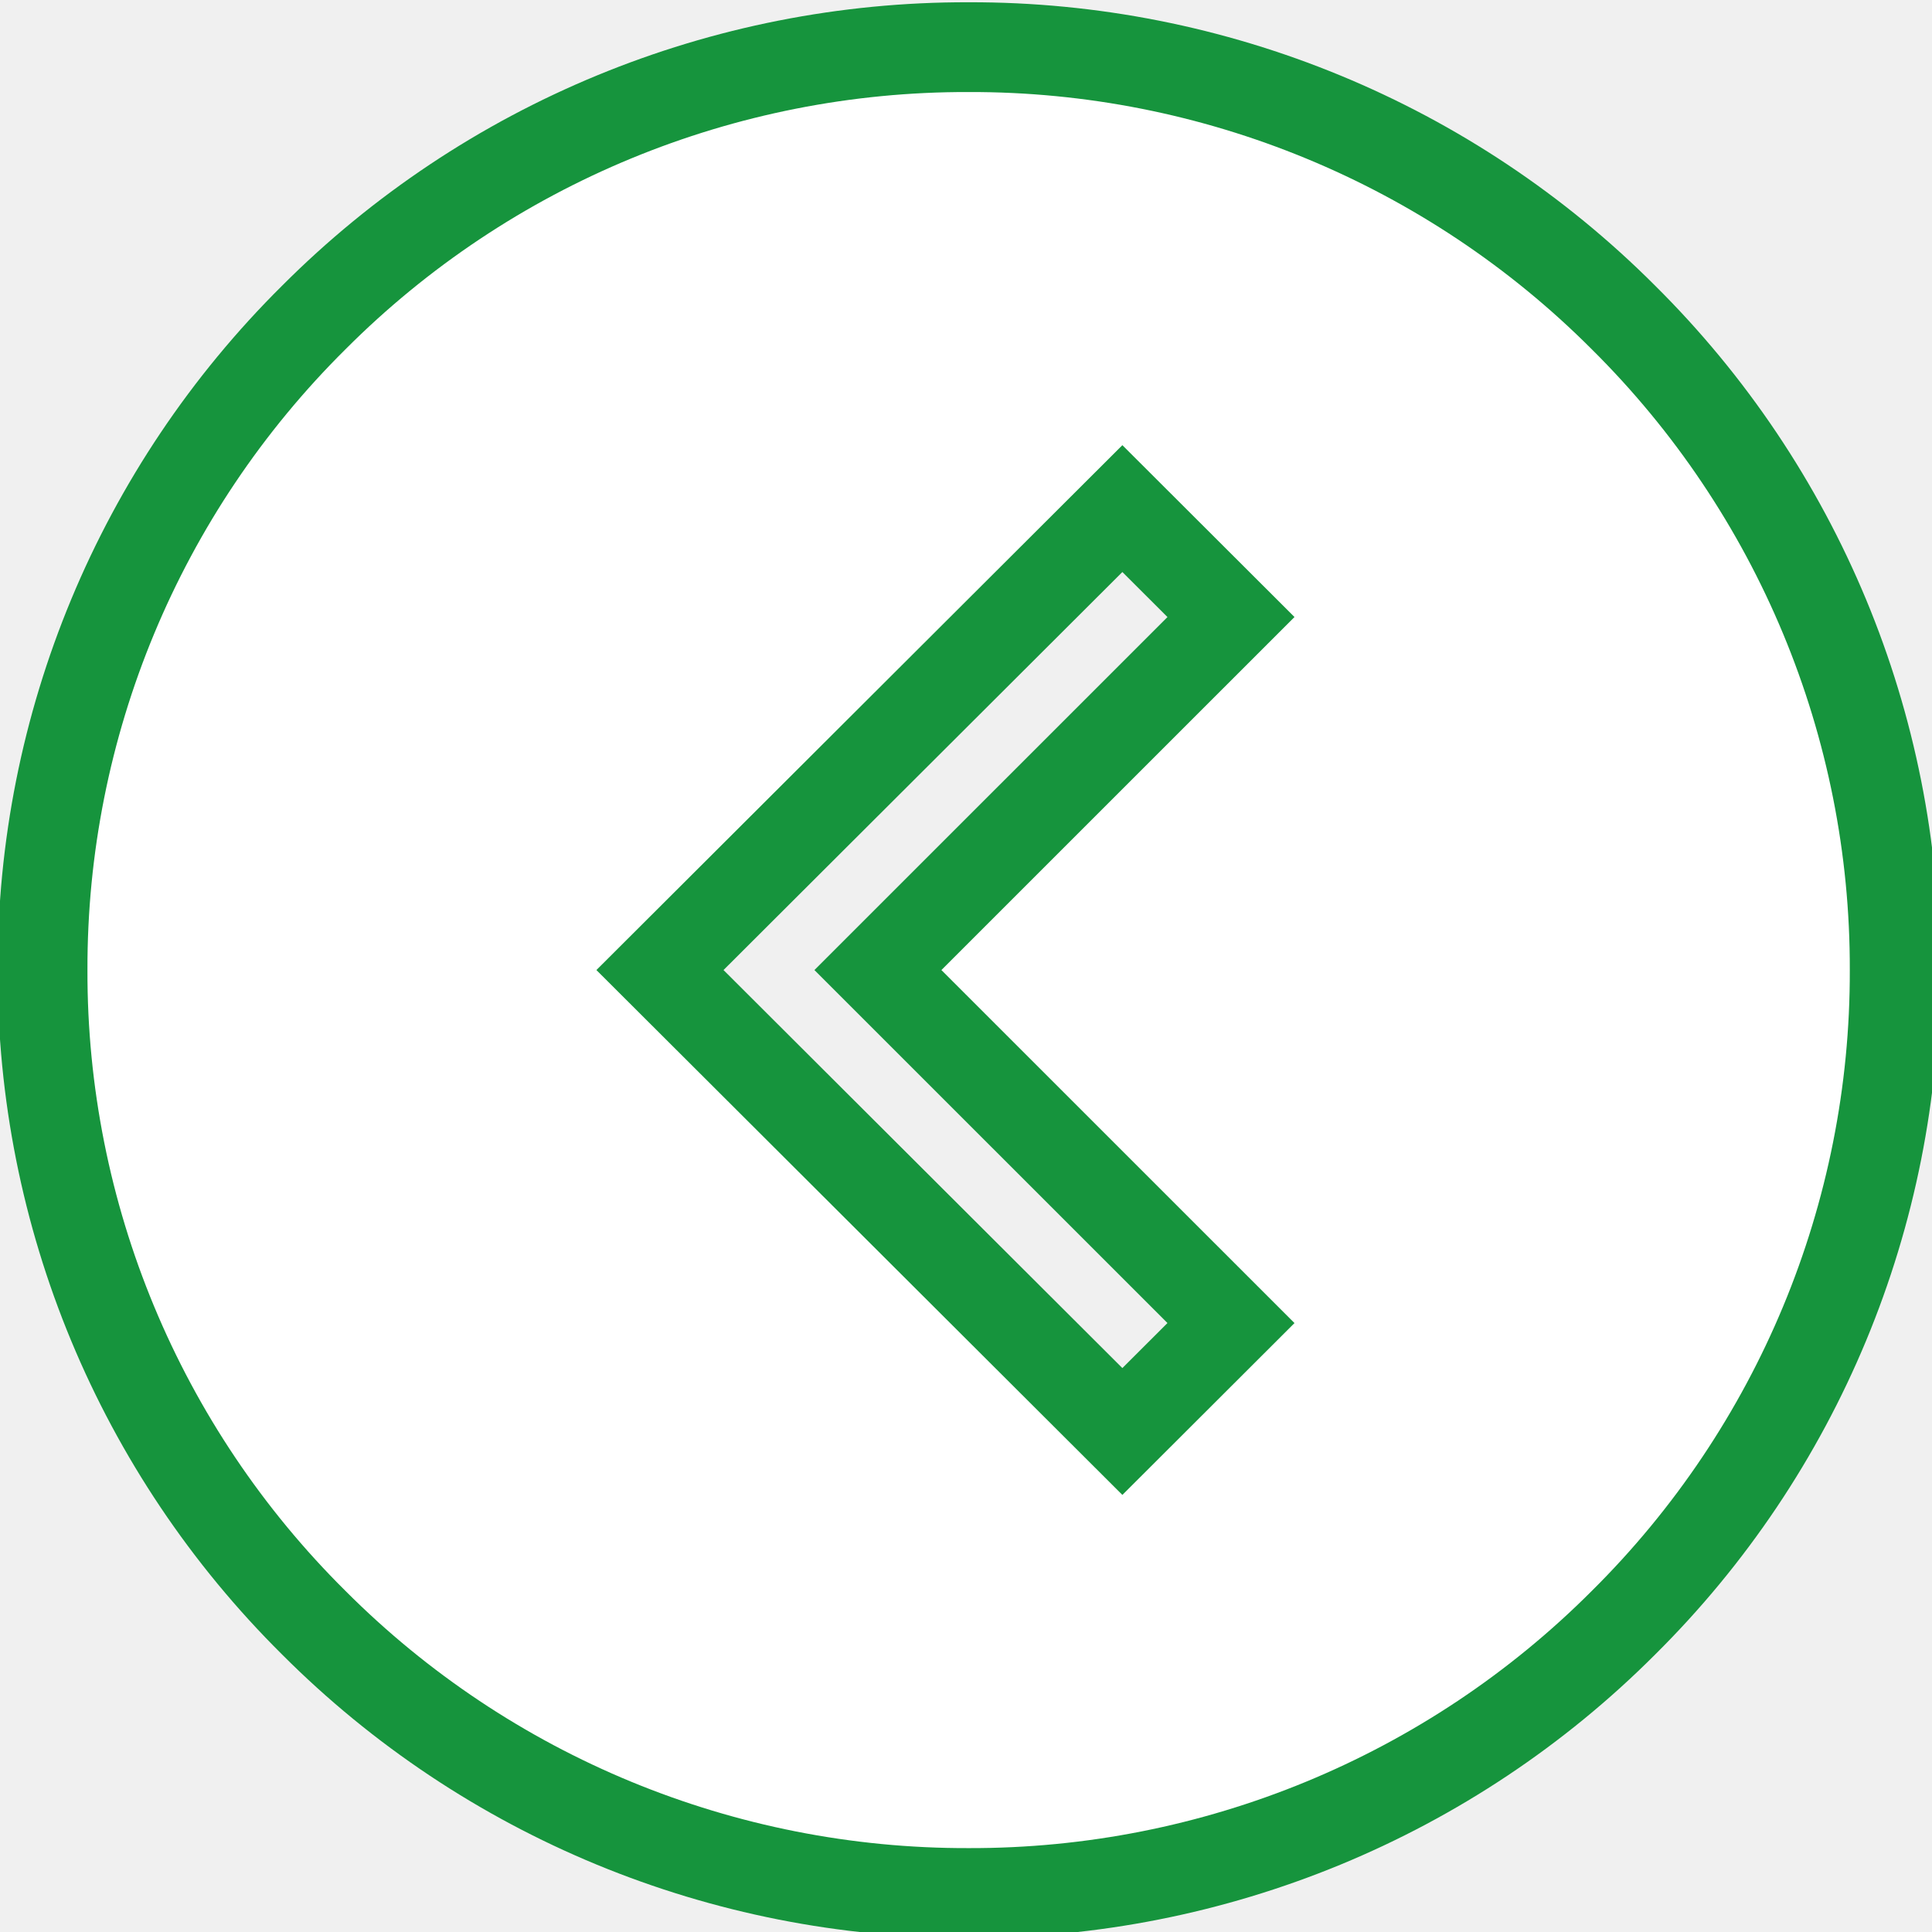
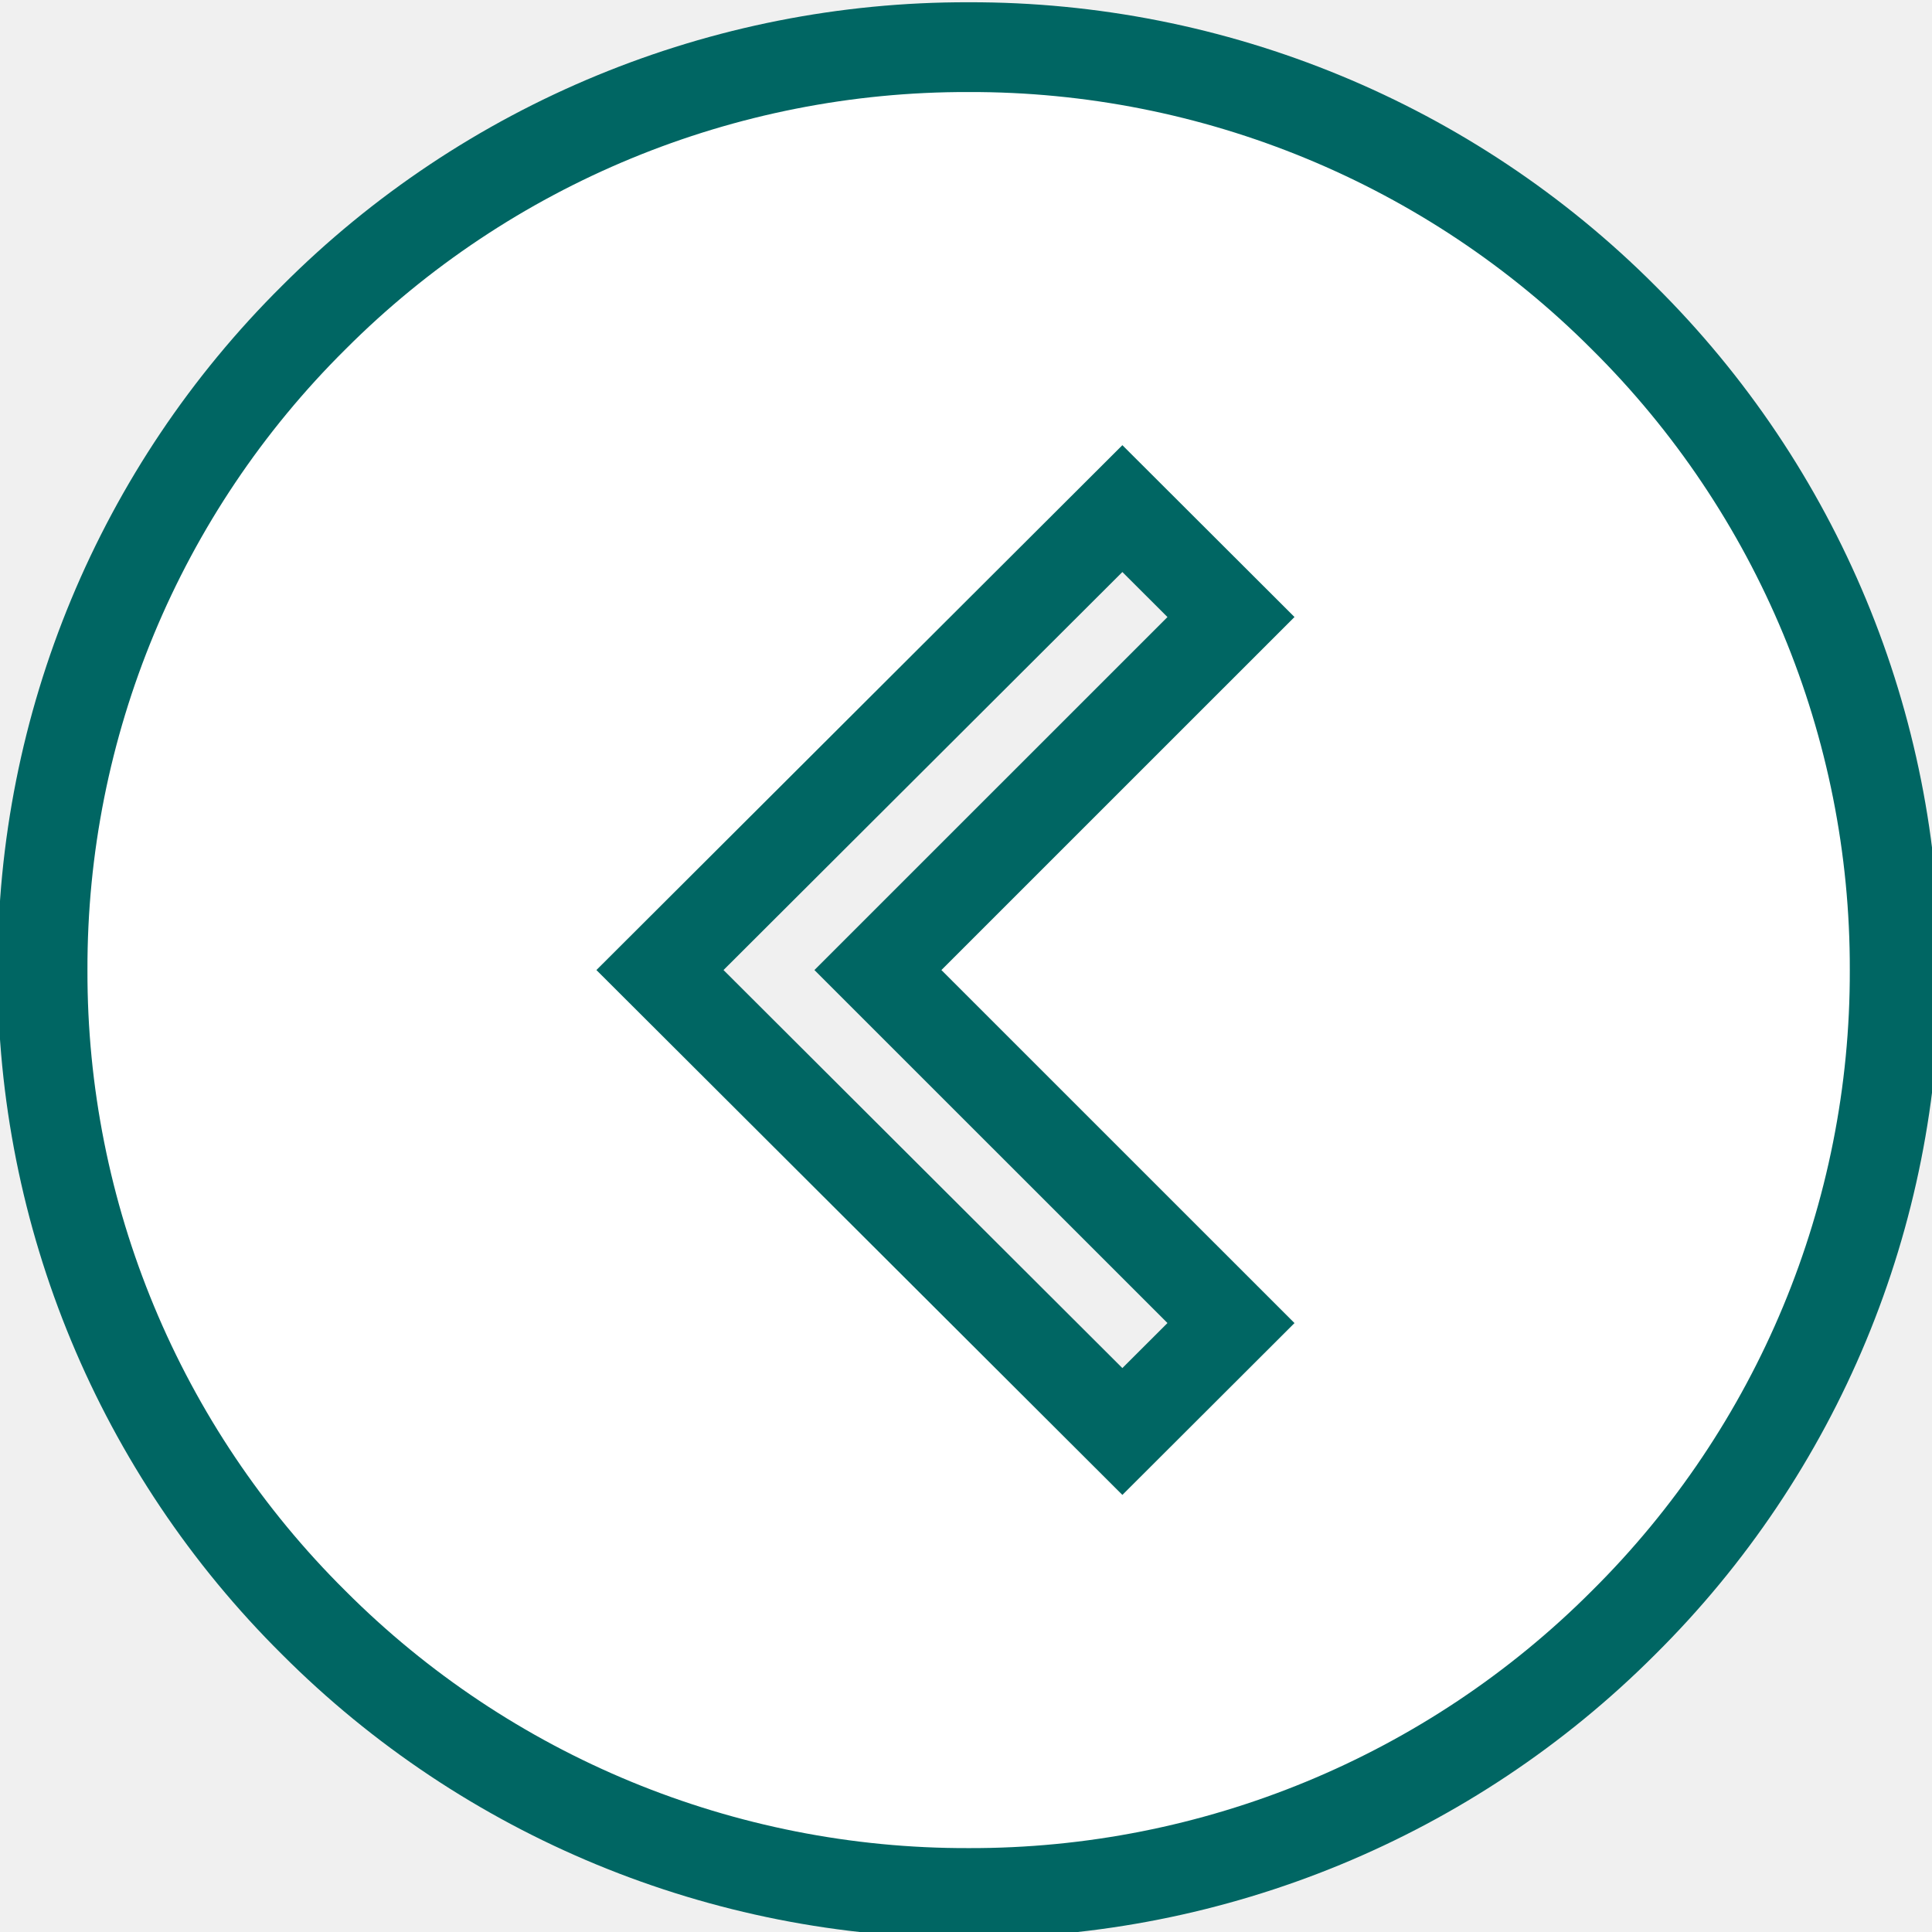
<svg xmlns="http://www.w3.org/2000/svg" width="32" height="32" viewBox="0 0 32 32" version="1.1" id="svg4">
  <defs id="defs8">
    <marker style="overflow:visible" id="Arrow1Lstart" refX="0.0" refY="0.0" orient="auto">
      <path transform="scale(0.8) translate(12.5,0)" style="fill-rule:evenodd;fill:context-stroke;stroke:context-stroke;stroke-width:1.0pt" d="M 0.0,0.0 L 5.0,-5.0 L -12.5,0.0 L 5.0,5.0 L 0.0,0.0 z " id="path825" />
    </marker>
  </defs>
-   <path d="M 16.044,31.354 A 15.242,15.191 0 0 1 5.197,26.877 15.242,15.191 0 0 1 0.705,16.067 15.242,15.191 0 0 1 5.198,5.258 15.242,15.191 0 0 1 16.044,0.781 15.242,15.191 0 0 1 26.89,5.259 15.242,15.191 0 0 1 31.382,16.067 15.242,15.191 0 0 1 26.89,26.877 15.242,15.191 0 0 1 16.044,31.354 Z M 18.59,8.424 v 0 l -7.659,7.643 7.659,7.643 1.799,-1.796 -5.848,-5.847 5.848,-5.847 z" id="path2" style="fill:#ffffff;fill-opacity:1;stroke:#16943d;stroke-width:1.487;stroke-miterlimit:4;stroke-dasharray:none;stroke-opacity:1" />
+   <path d="M 16.044,31.354 A 15.242,15.191 0 0 1 5.197,26.877 15.242,15.191 0 0 1 0.705,16.067 15.242,15.191 0 0 1 5.198,5.258 15.242,15.191 0 0 1 16.044,0.781 15.242,15.191 0 0 1 26.89,5.259 15.242,15.191 0 0 1 31.382,16.067 15.242,15.191 0 0 1 26.89,26.877 15.242,15.191 0 0 1 16.044,31.354 Z M 18.59,8.424 v 0 l -7.659,7.643 7.659,7.643 1.799,-1.796 -5.848,-5.847 5.848,-5.847 z" id="path2" style="fill:#ffffff;fill-opacity:1;stroke:#006663;stroke-width:1.487;stroke-miterlimit:4;stroke-dasharray:none;stroke-opacity:1" />
</svg>
